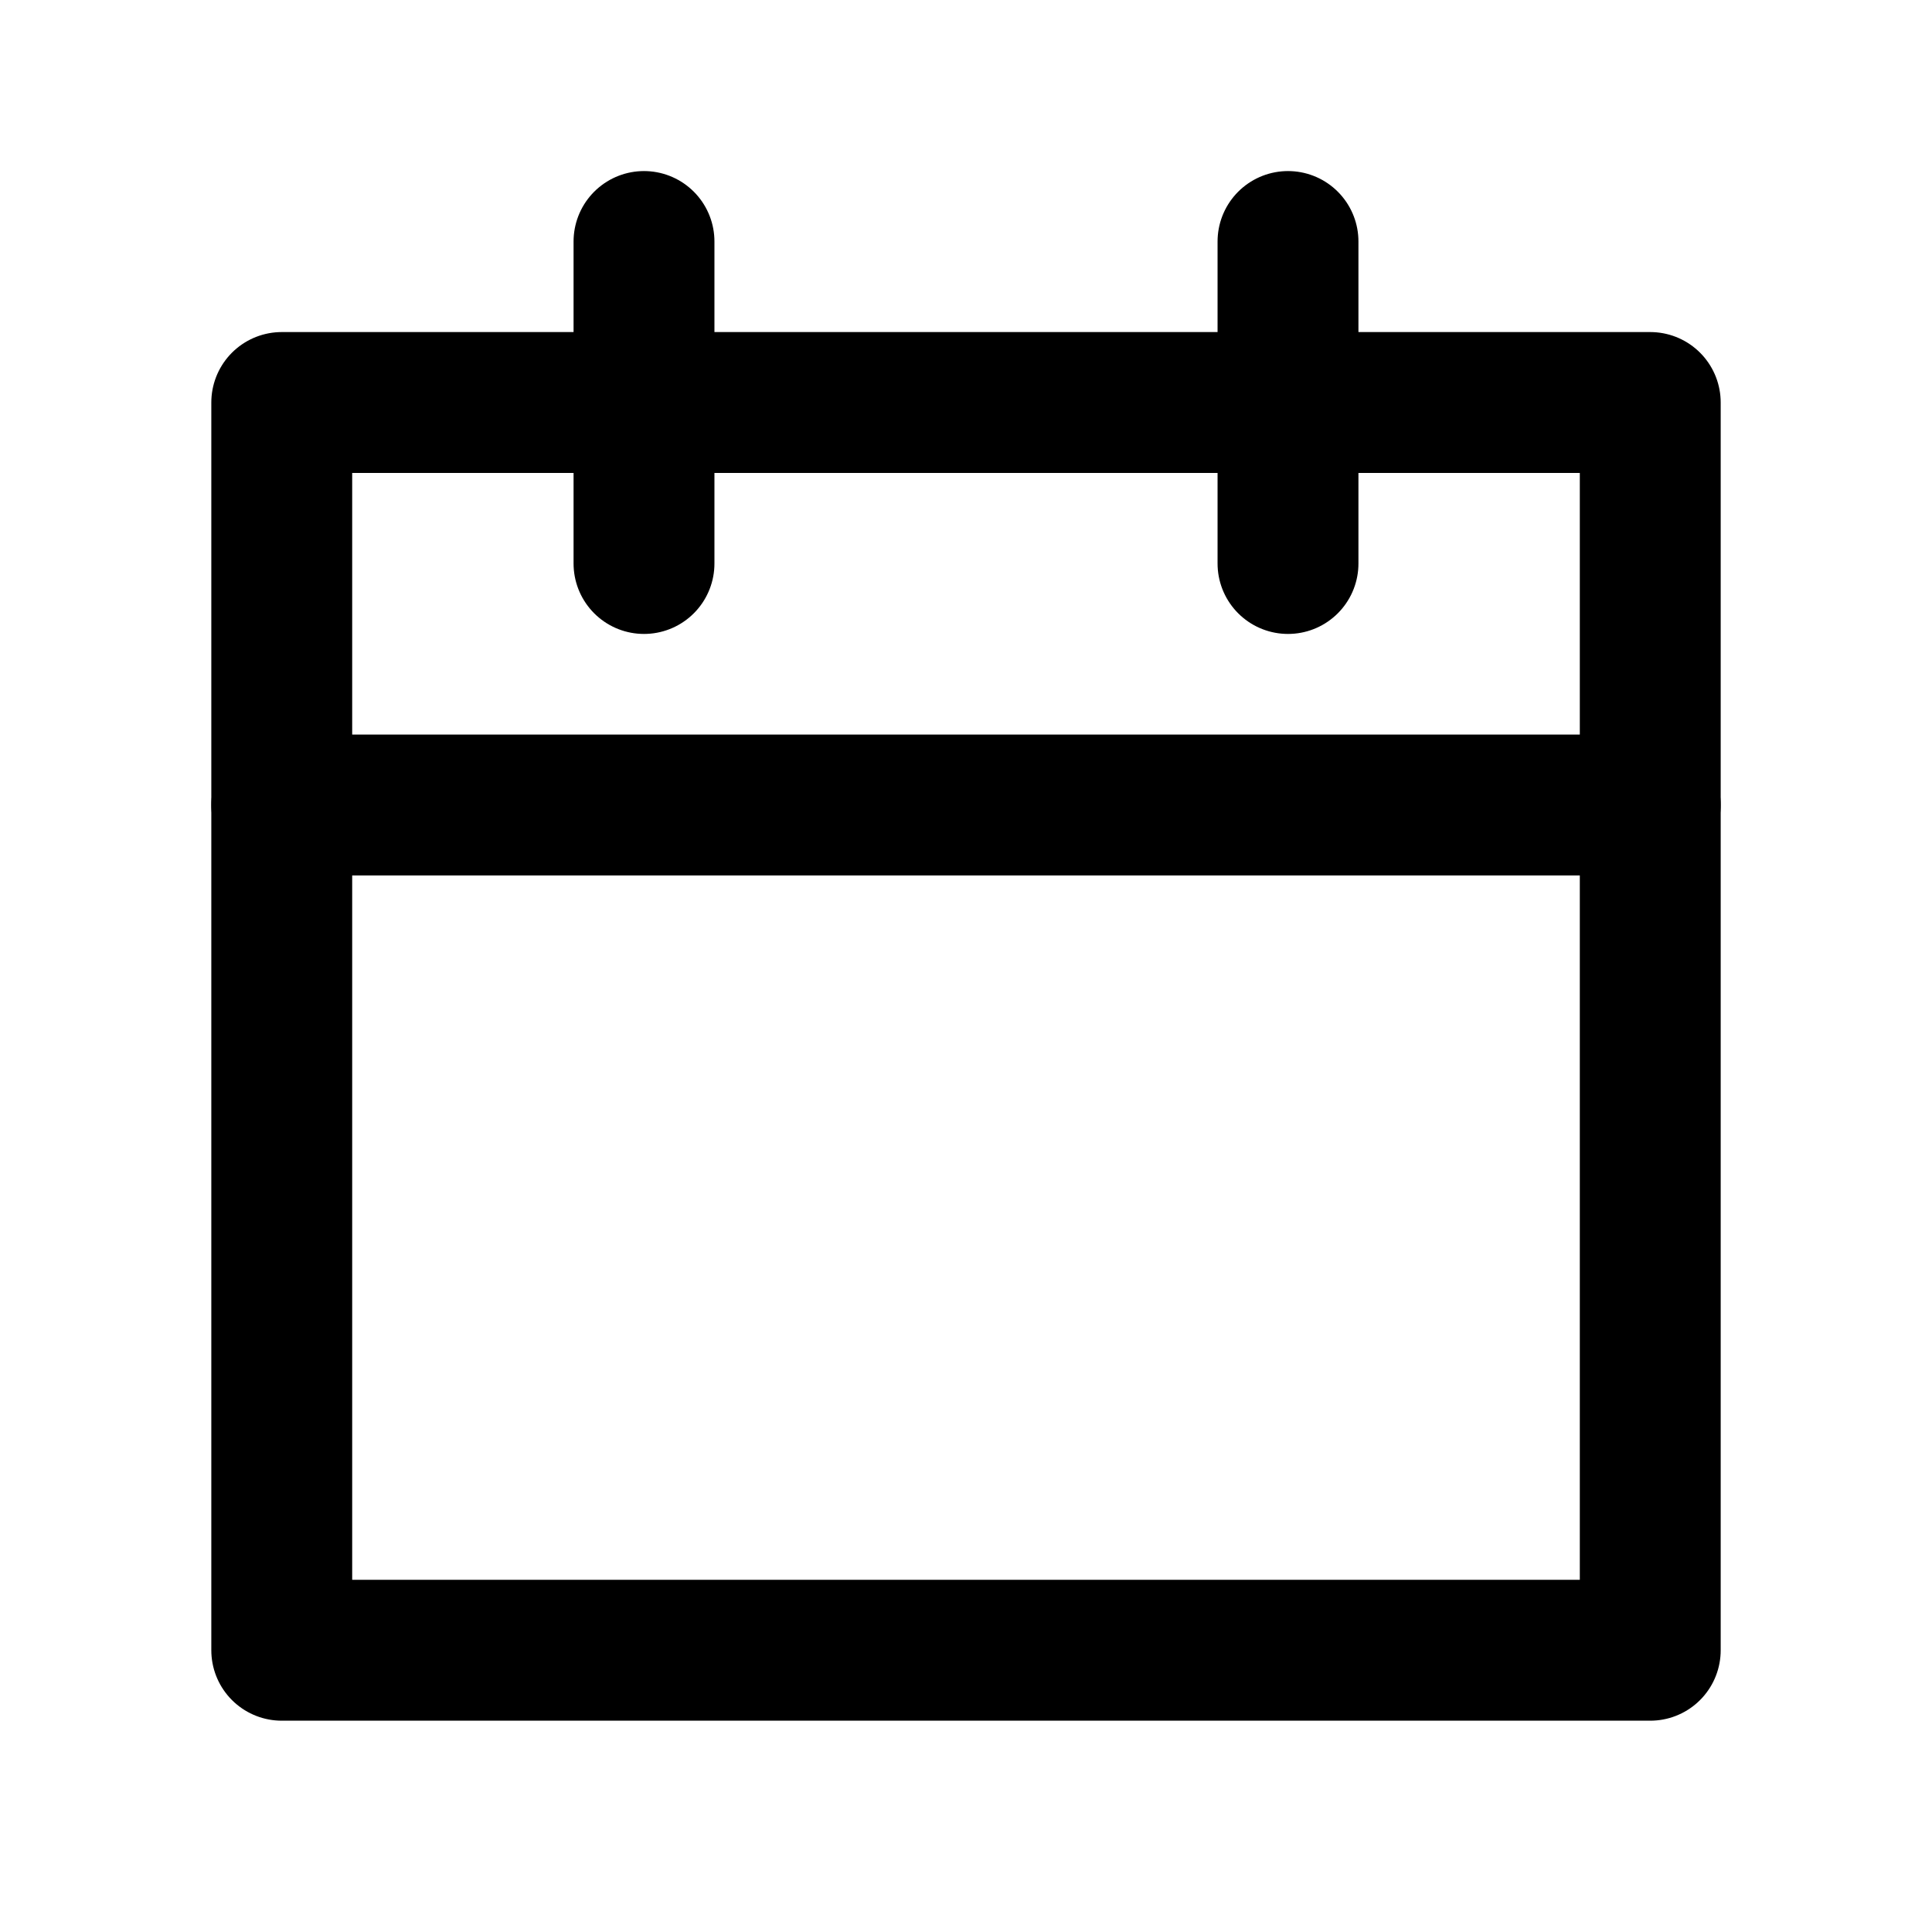
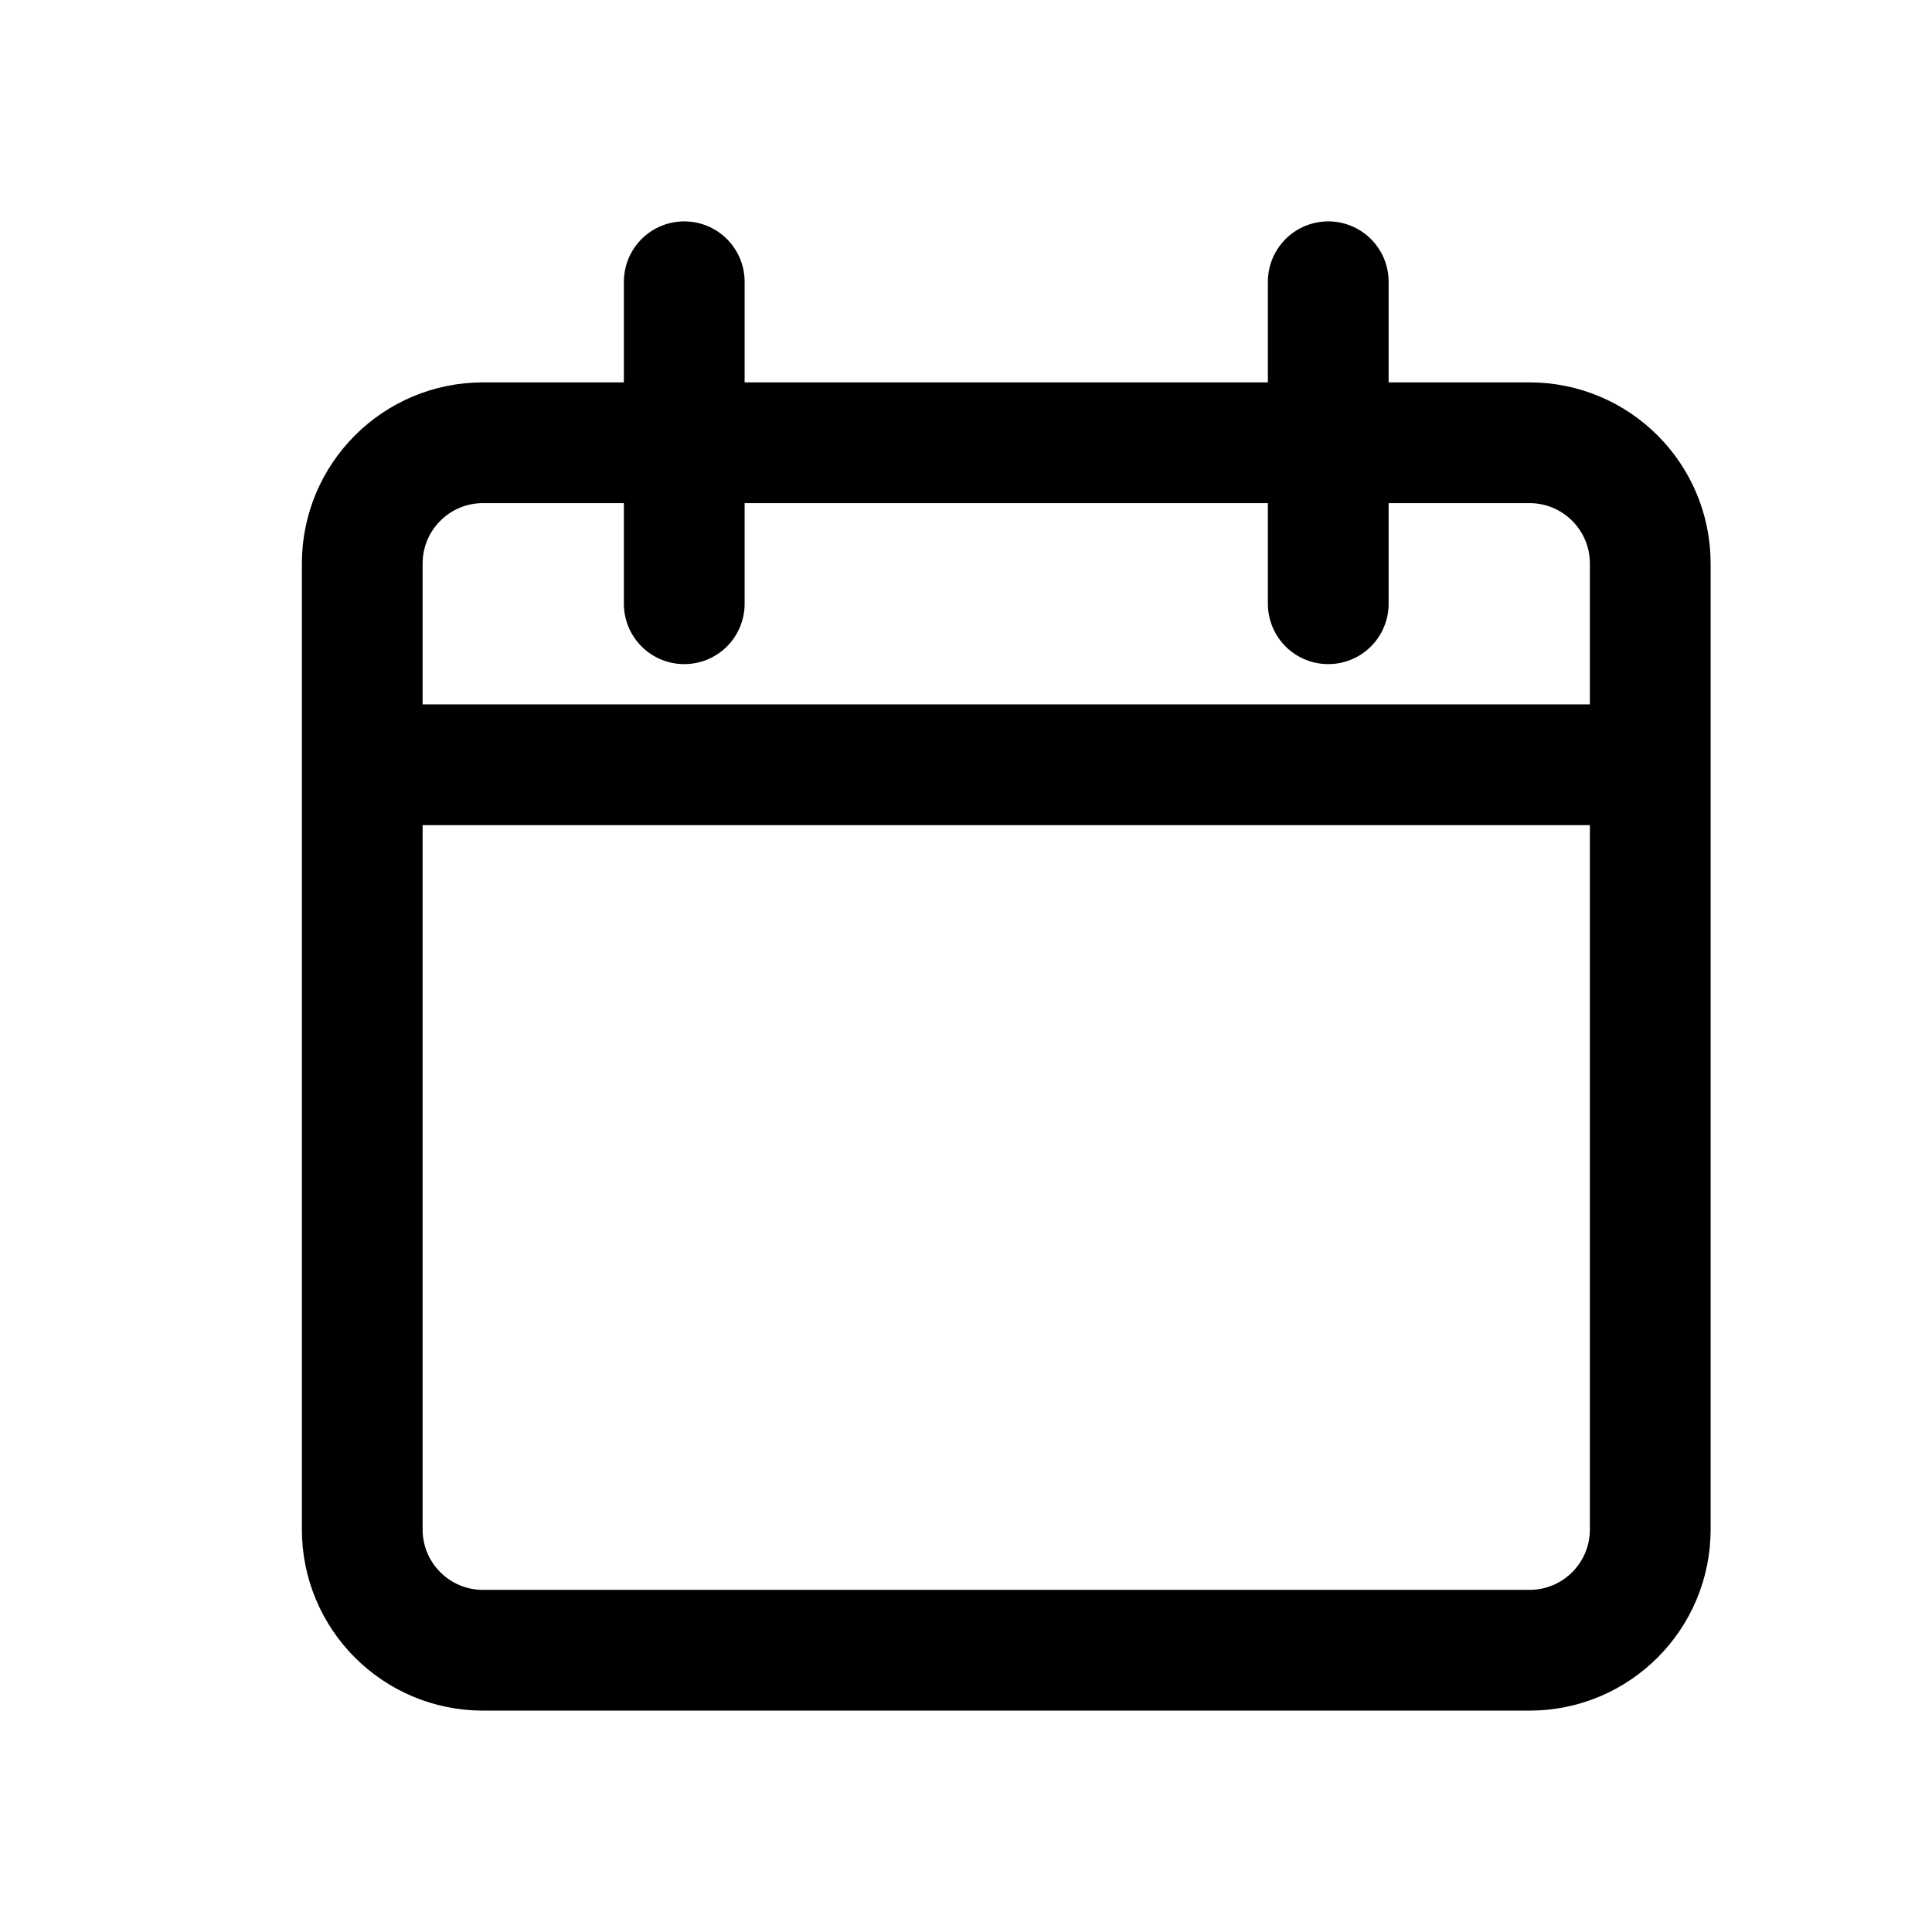
<svg xmlns="http://www.w3.org/2000/svg" width="24" height="24" viewBox="0 0 24 24">
-   <rect fill="none" stroke="#000" stroke-width="1.75" stroke-linecap="round" stroke-linejoin="round" x="3.5" y="5" width="17" height="15.5" />
-   <path fill="none" stroke="#000" stroke-width="1.75" stroke-linecap="round" stroke-linejoin="round" d="M3.5 10h17M8 3v4M16 3v4" />
+   <path fill="none" stroke="#000" stroke-width="1.5" stroke-linecap="round" stroke-linejoin="round" d="M6 5.5H19A1.5 1.5 0 0 1 20.5 7V19A1.5 1.5 0 0 1 19 20.5H6A1.5 1.5 0 0 1 4.5 19V7A1.5 1.5 0 0 1 6 5.5ZM4.5 9.5L20.5 9.5M8.5 3.5L8.5 7.5M16.5 3.5L16.5 7.5" />
</svg>
